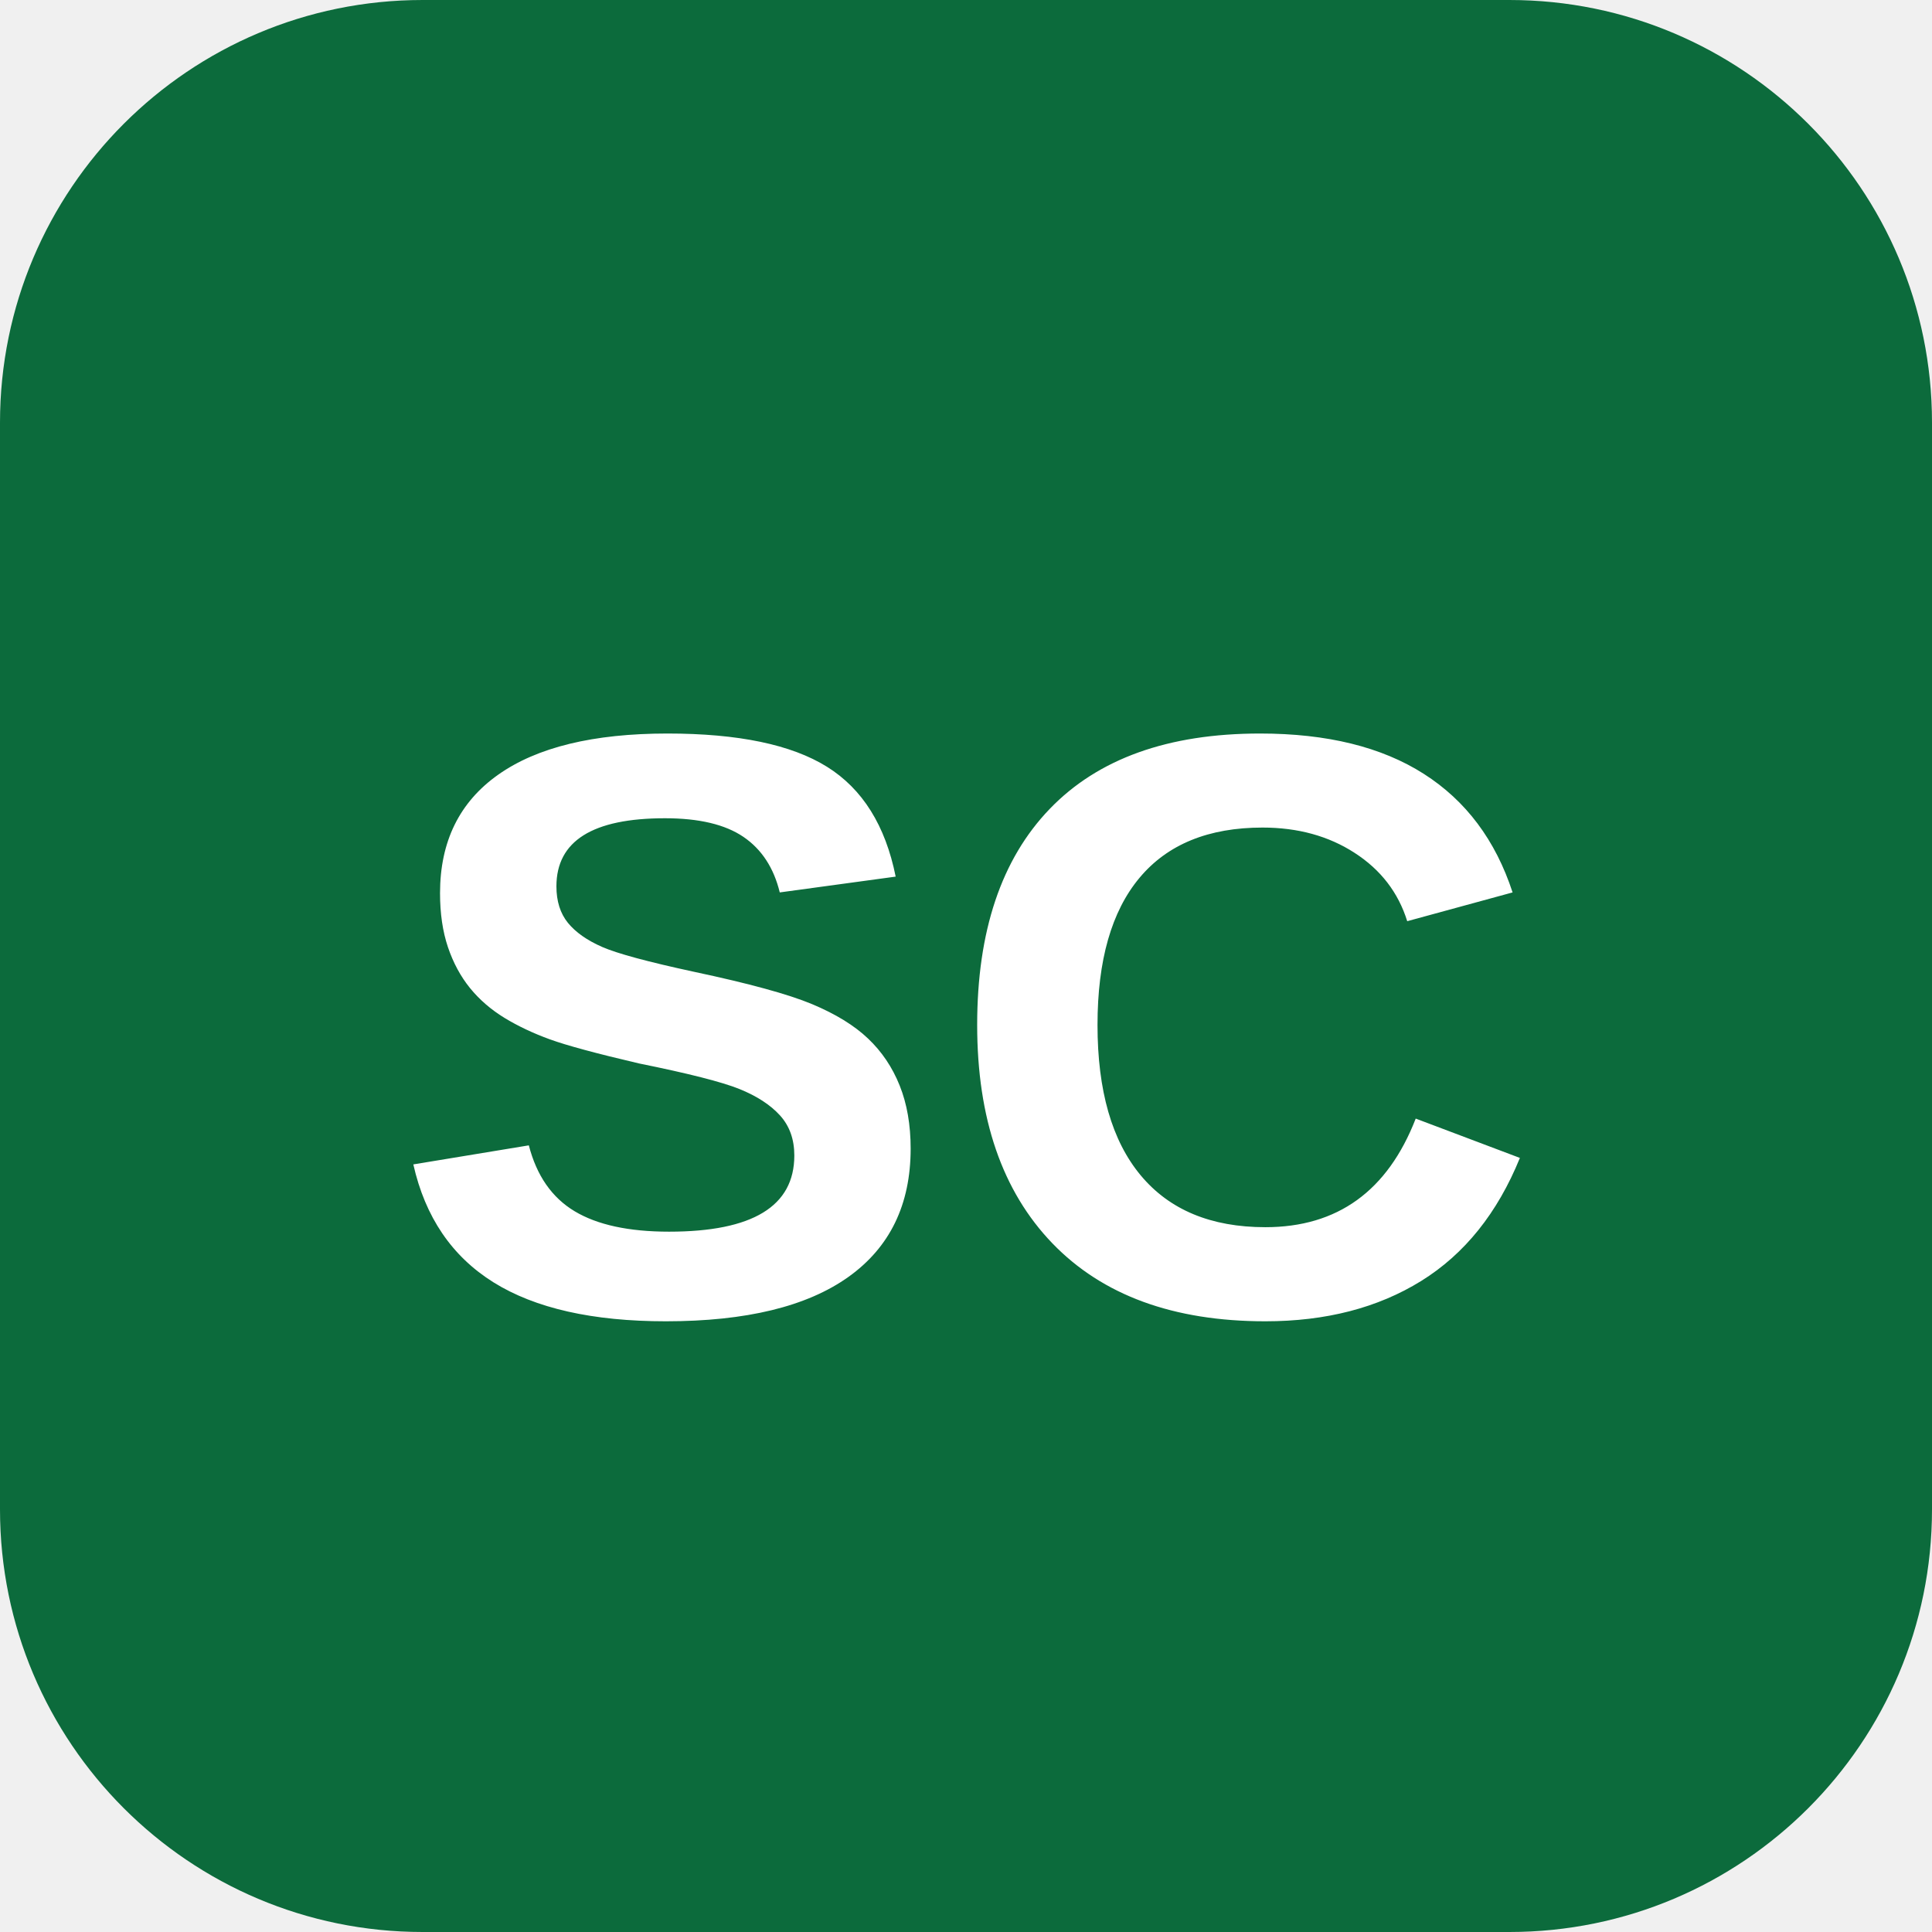
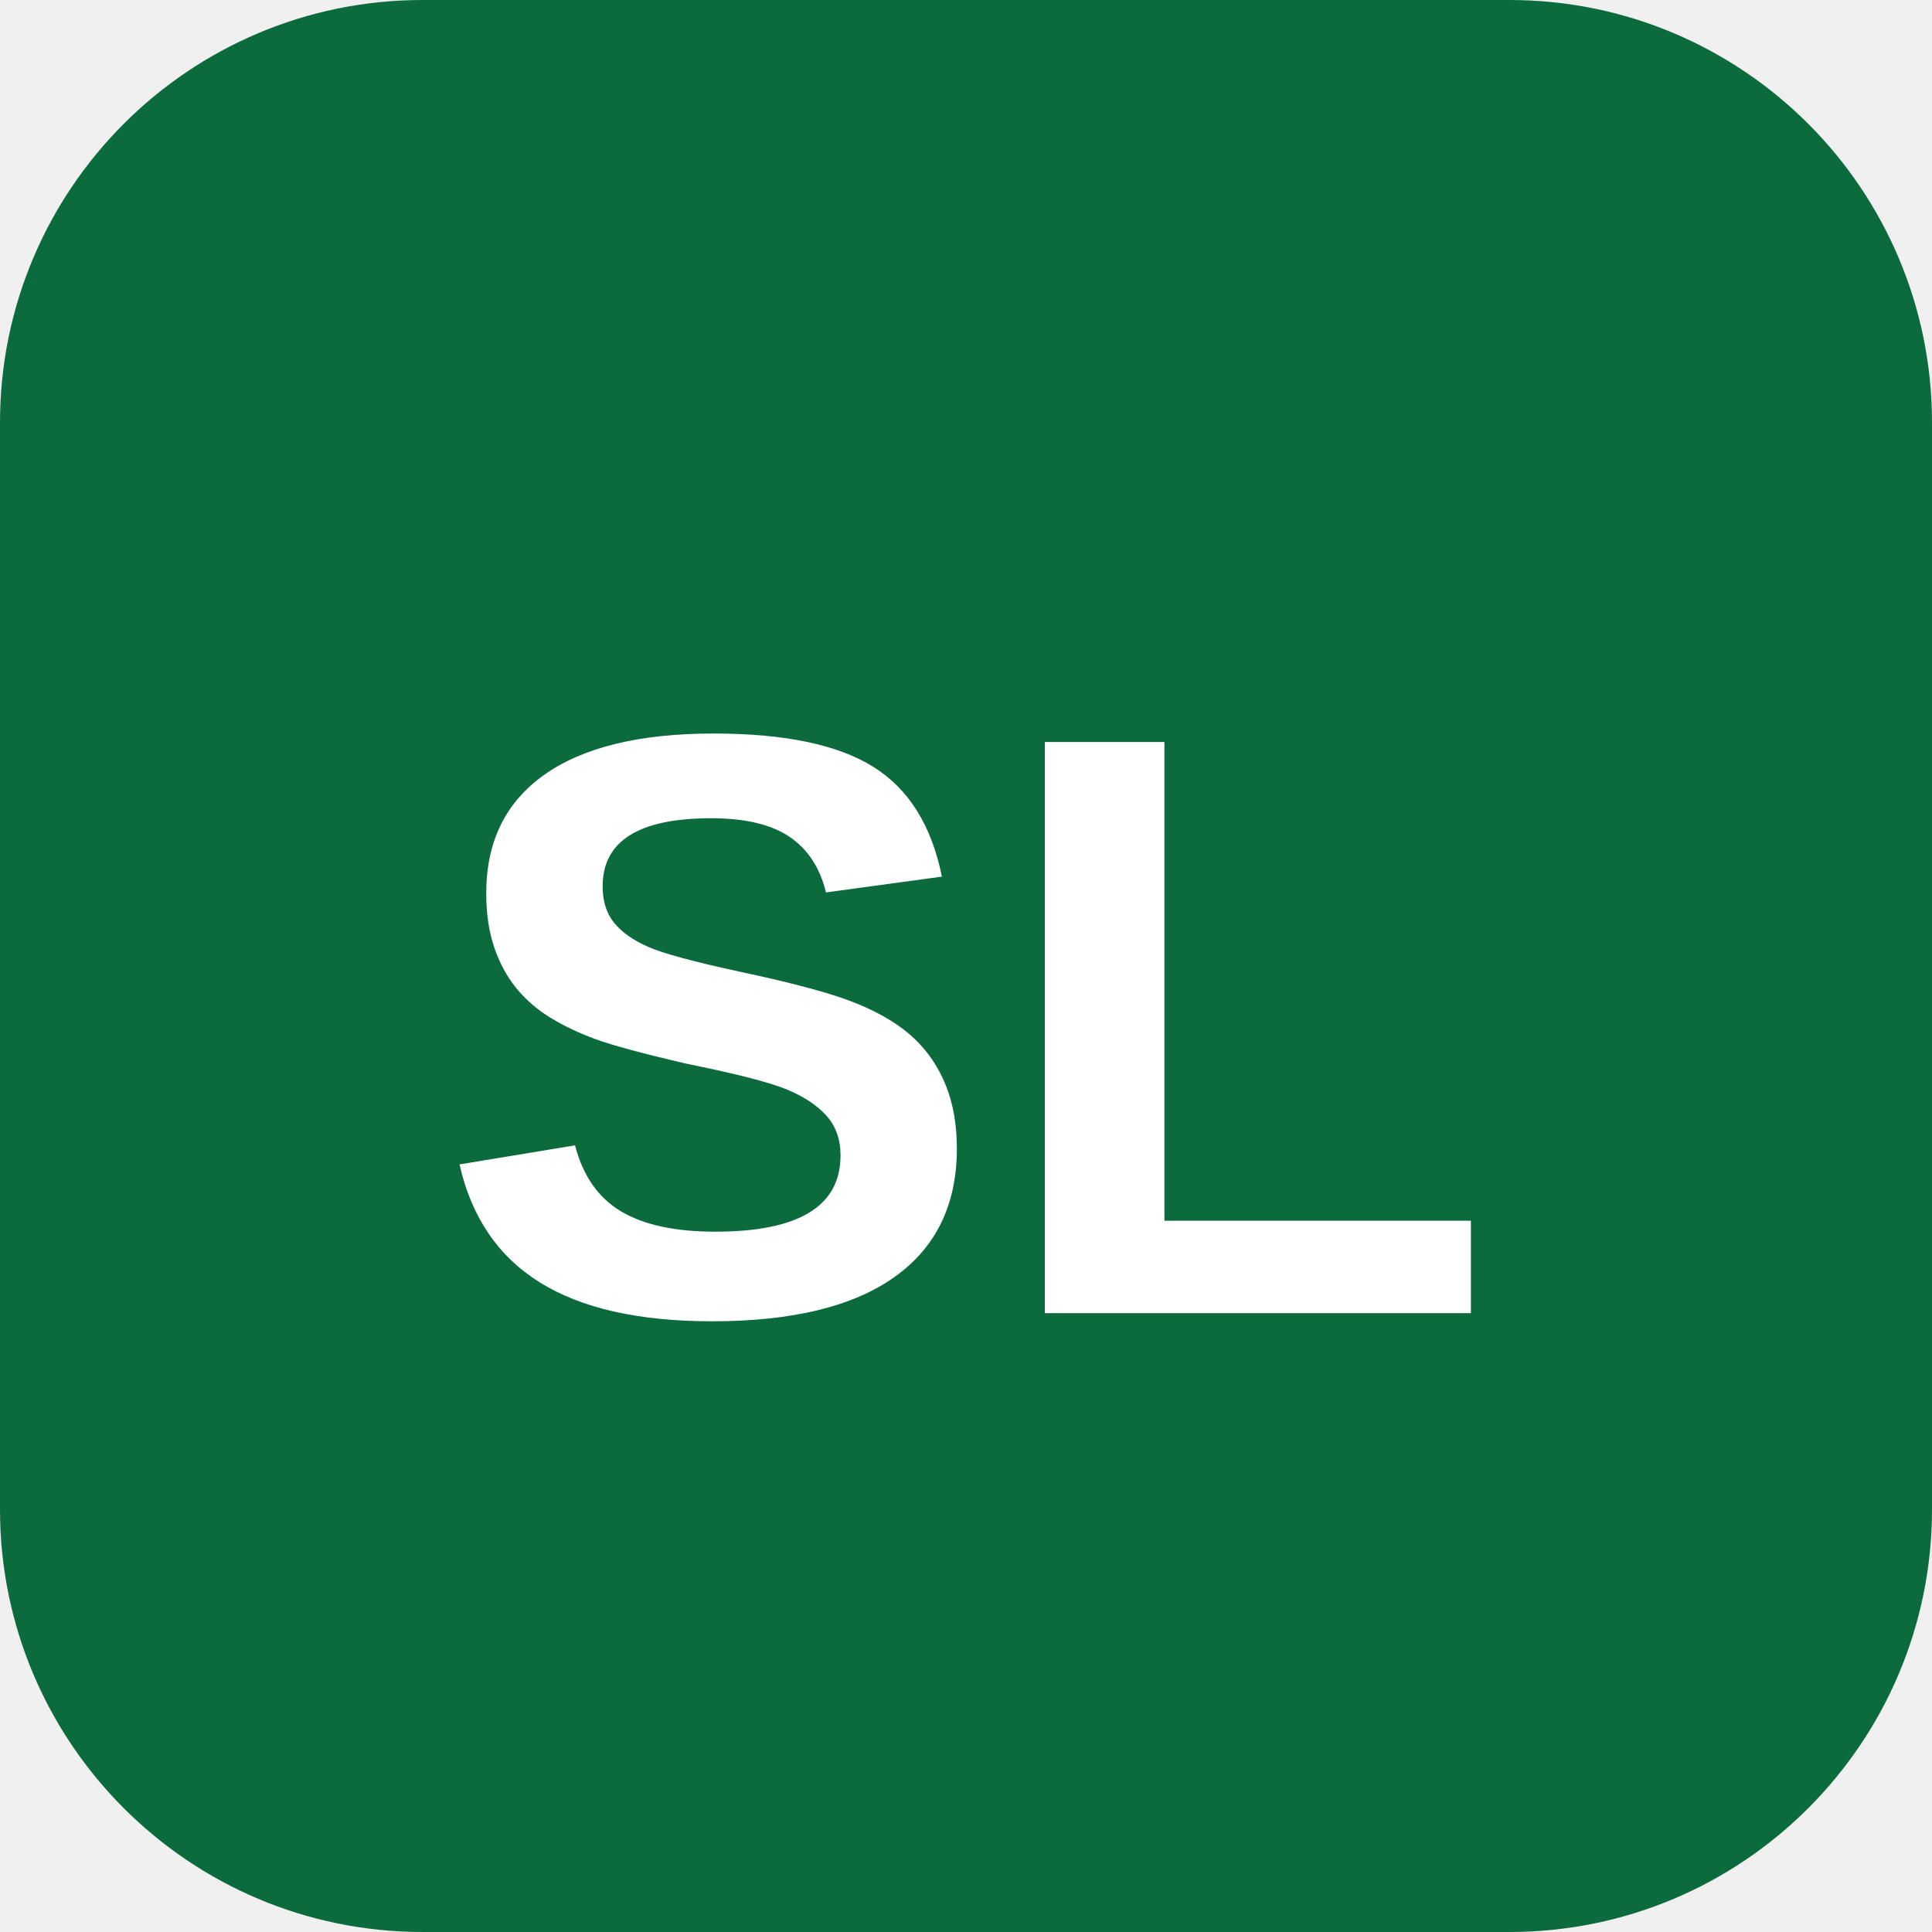
<svg xmlns="http://www.w3.org/2000/svg" viewBox="0 0 512 512">
  <rect width="512" height="512" rx="112" fill="#0C6B3C" />
-   <text x="256" y="348" font-family="Arial, Helvetica, sans-serif" font-size="220" font-weight="800" fill="#ffffff" text-anchor="middle">SC</text>
+   <text x="256" y="348" font-family="Arial, Helvetica, sans-serif" font-size="220" font-weight="800" fill="#ffffff" text-anchor="middle">SL</text>
</svg>
